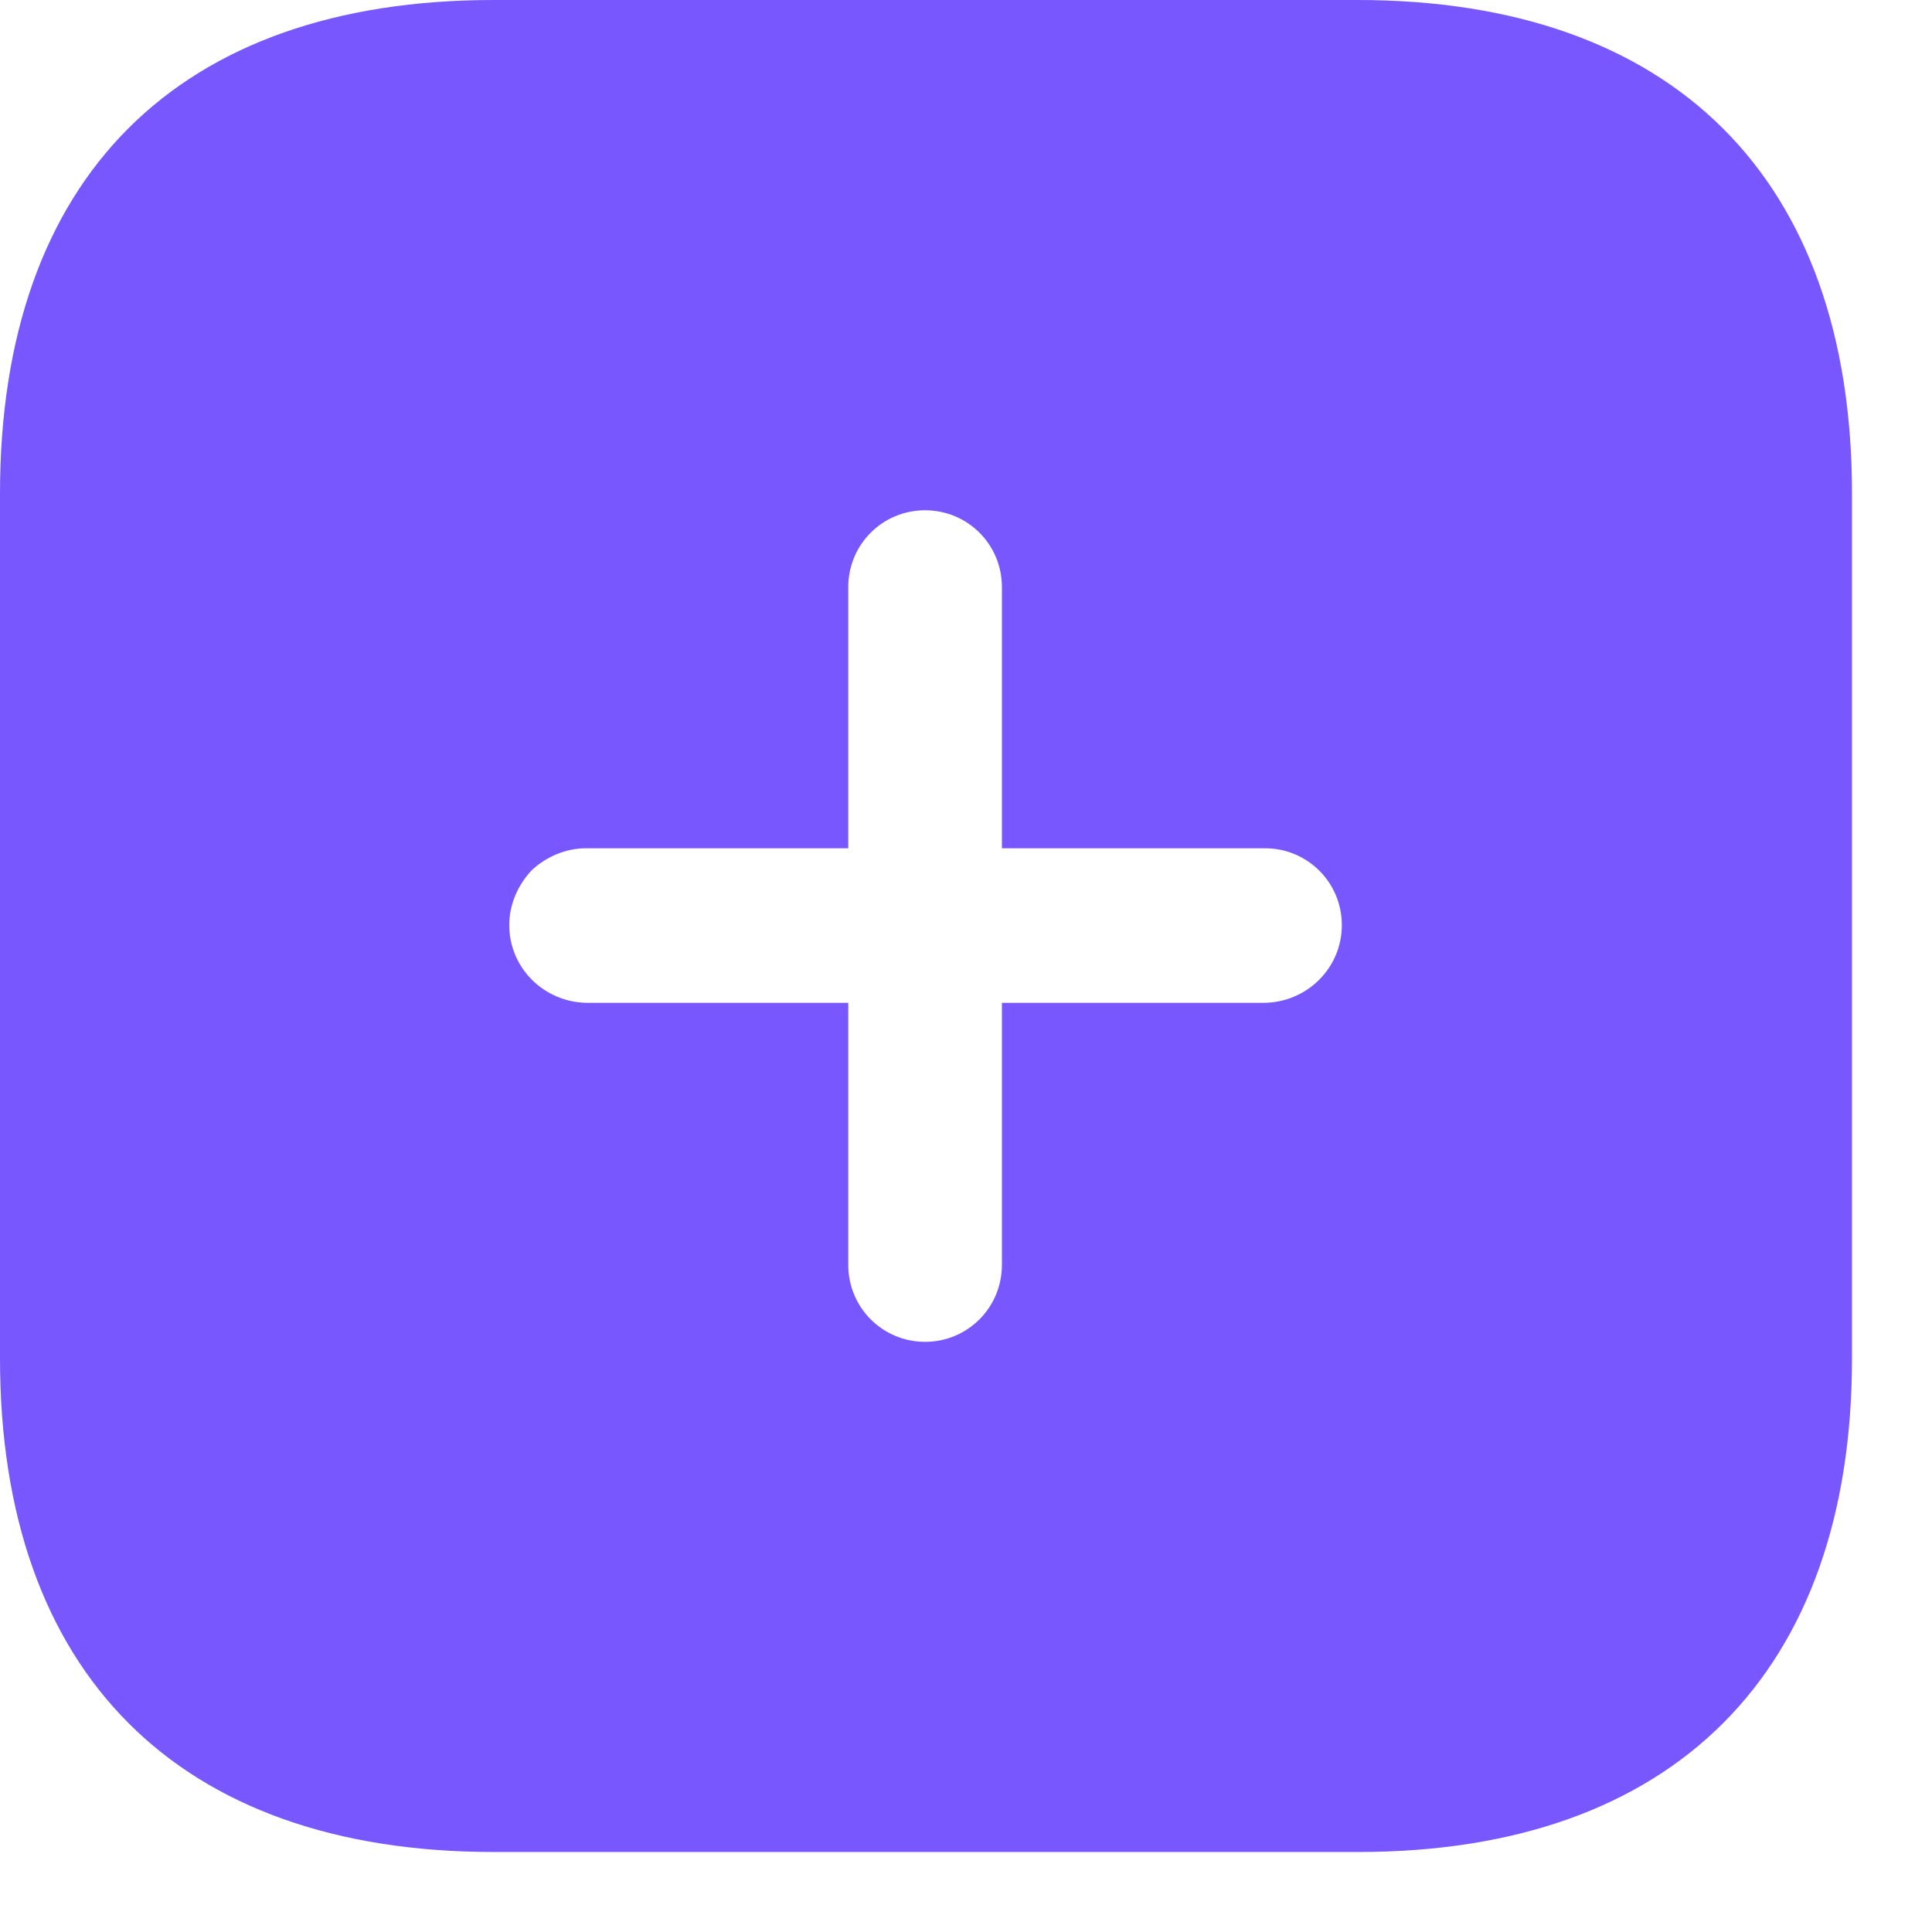
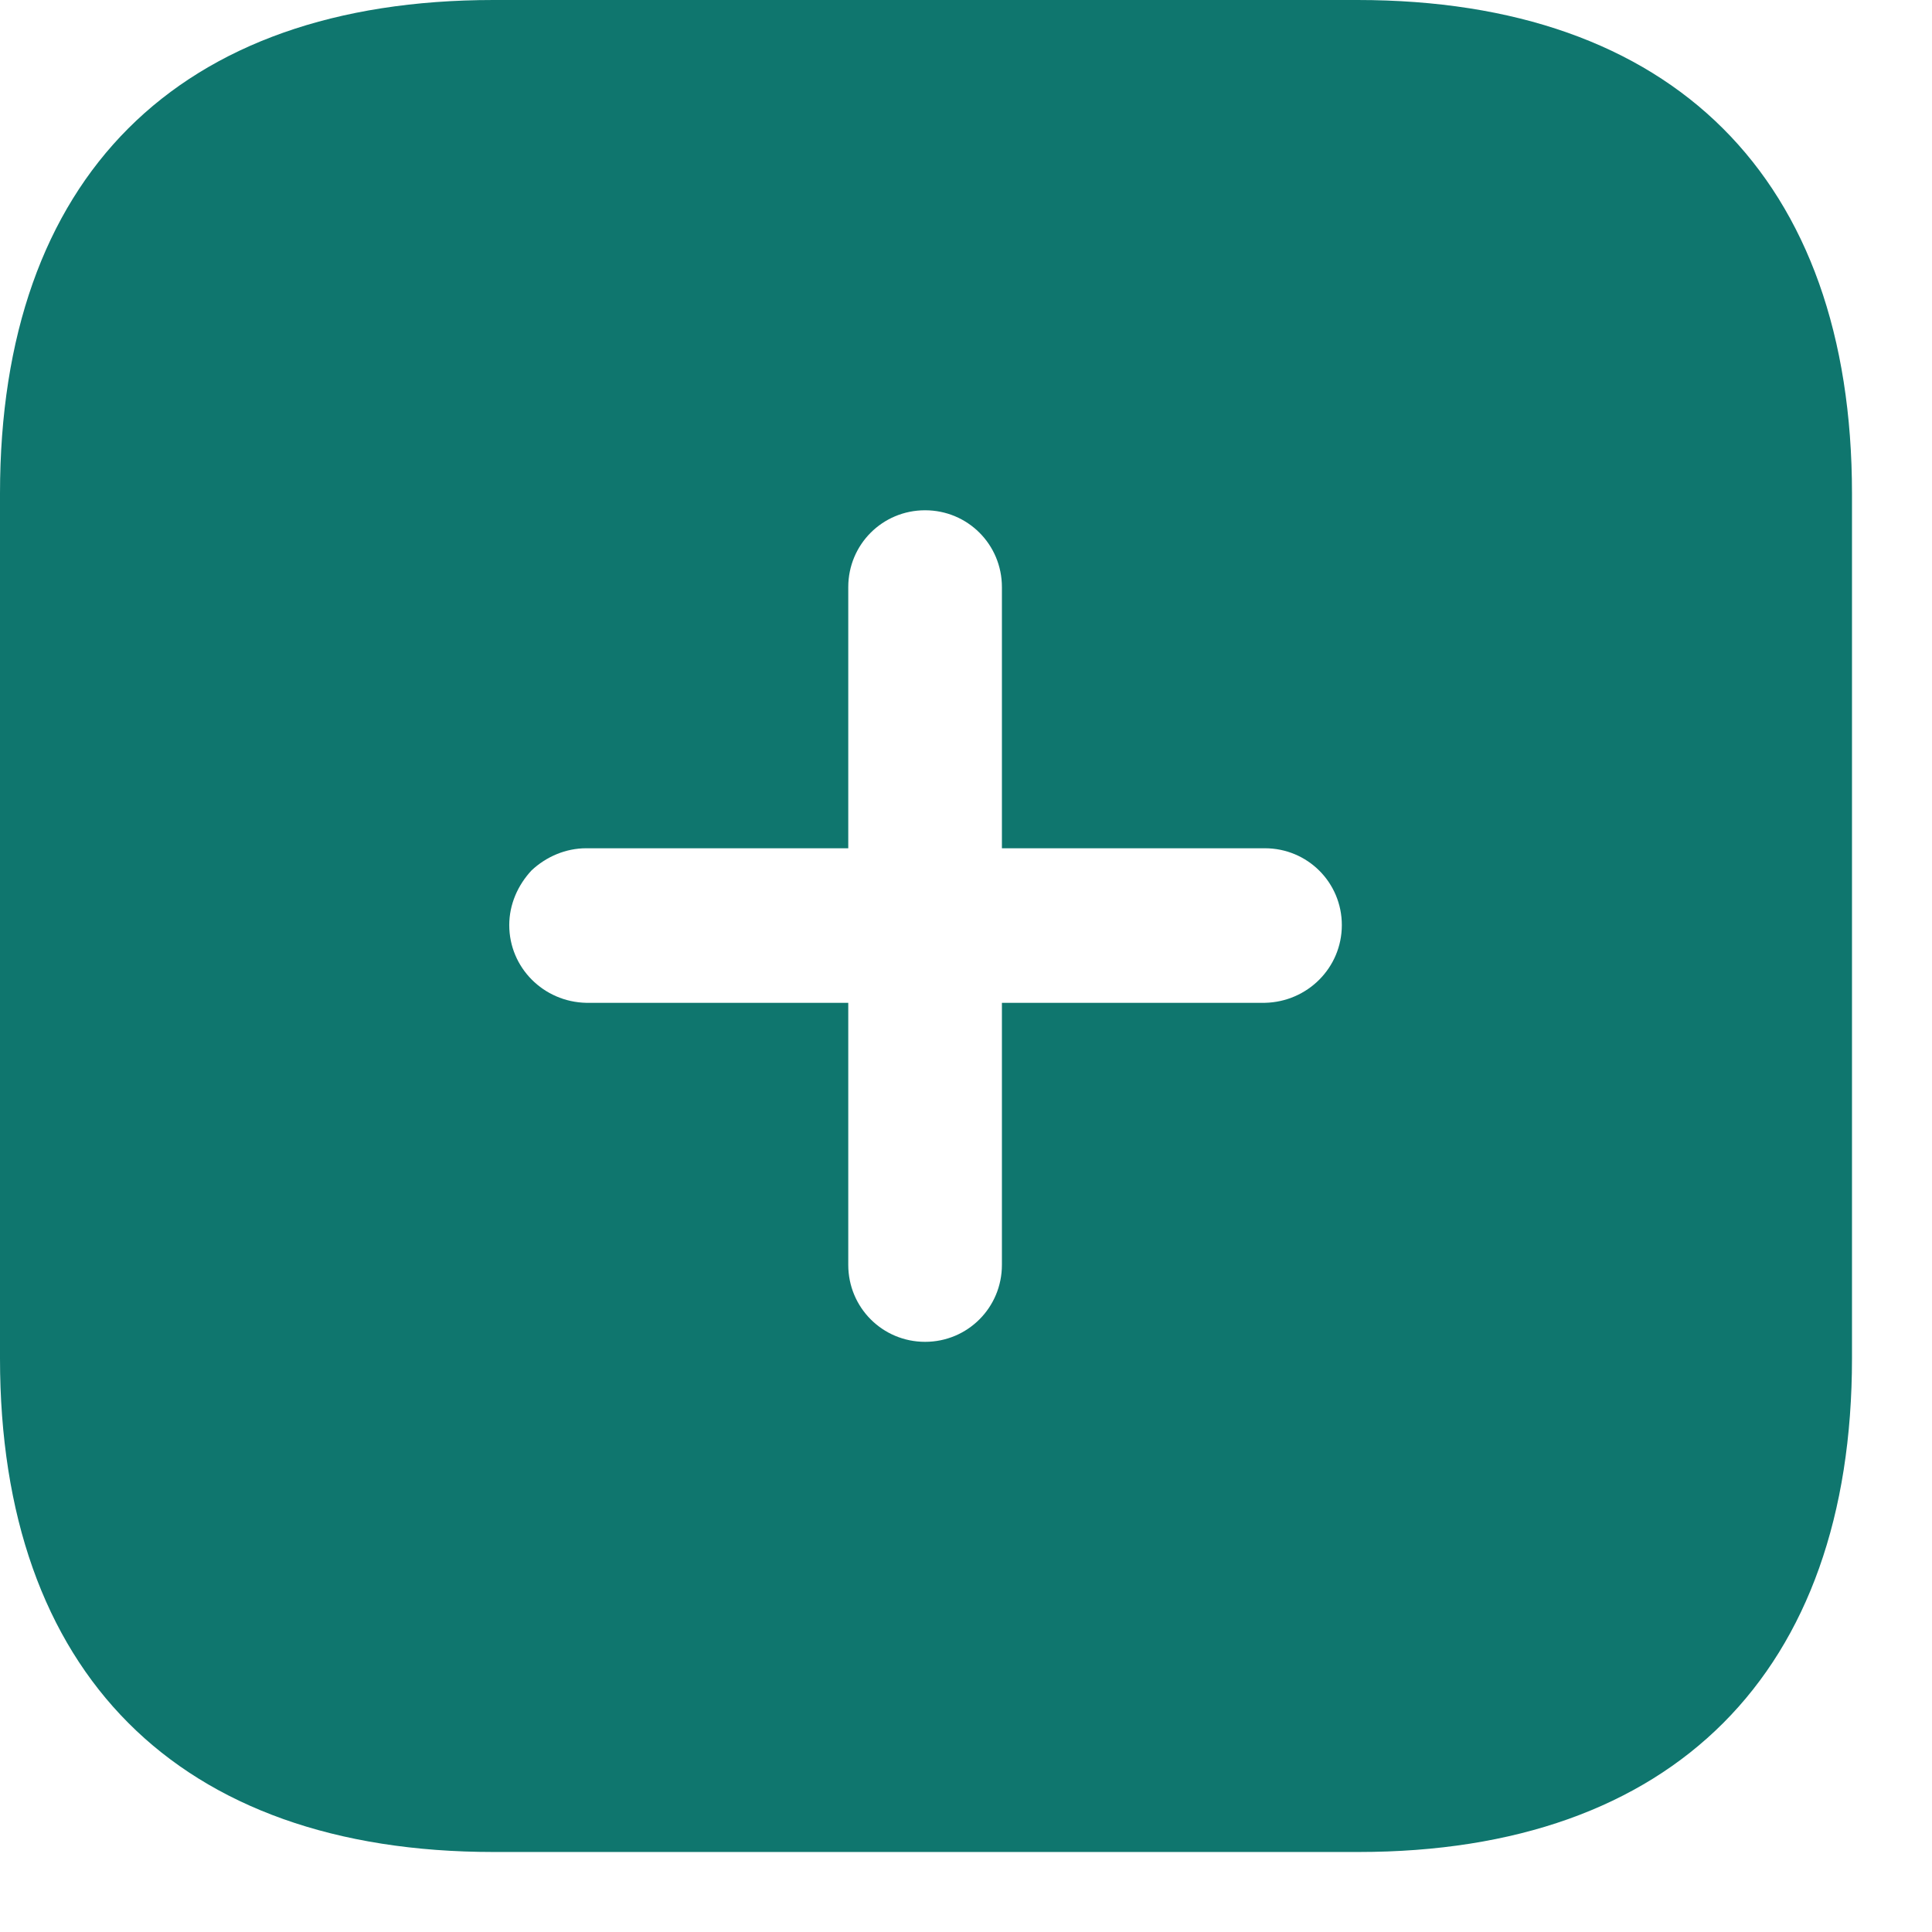
<svg xmlns="http://www.w3.org/2000/svg" width="17" height="17" viewBox="0 0 17 17" fill="none">
-   <path fill-rule="evenodd" clip-rule="evenodd" d="M4.343 0H11.945C14.716 0 16.296 1.564 16.296 4.343V11.953C16.296 14.716 14.724 16.296 11.953 16.296H4.343C1.564 16.296 0 14.716 0 11.953V4.343C0 1.564 1.564 0 4.343 0ZM8.816 8.824H11.13C11.505 8.816 11.807 8.515 11.807 8.14C11.807 7.765 11.505 7.464 11.13 7.464H8.816V5.166C8.816 4.791 8.515 4.49 8.14 4.49C7.765 4.49 7.464 4.791 7.464 5.166V7.464H5.158C4.979 7.464 4.807 7.537 4.677 7.659C4.555 7.79 4.481 7.96 4.481 8.14C4.481 8.515 4.783 8.816 5.158 8.824H7.464V11.13C7.464 11.505 7.765 11.807 8.14 11.807C8.515 11.807 8.816 11.505 8.816 11.13V8.824Z" fill="#7857FF" />
+   <path fill-rule="evenodd" clip-rule="evenodd" d="M4.343 0H11.945C14.716 0 16.296 1.564 16.296 4.343V11.953C16.296 14.716 14.724 16.296 11.953 16.296H4.343C1.564 16.296 0 14.716 0 11.953V4.343C0 1.564 1.564 0 4.343 0ZM8.816 8.824H11.13C11.505 8.816 11.807 8.515 11.807 8.14C11.807 7.765 11.505 7.464 11.13 7.464H8.816V5.166C8.816 4.791 8.515 4.49 8.14 4.49C7.765 4.49 7.464 4.791 7.464 5.166V7.464H5.158C4.979 7.464 4.807 7.537 4.677 7.659C4.555 7.79 4.481 7.96 4.481 8.14C4.481 8.515 4.783 8.816 5.158 8.824H7.464V11.13C7.464 11.505 7.765 11.807 8.14 11.807C8.515 11.807 8.816 11.505 8.816 11.13V8.824Z" fill="#0F766E" />
</svg>
